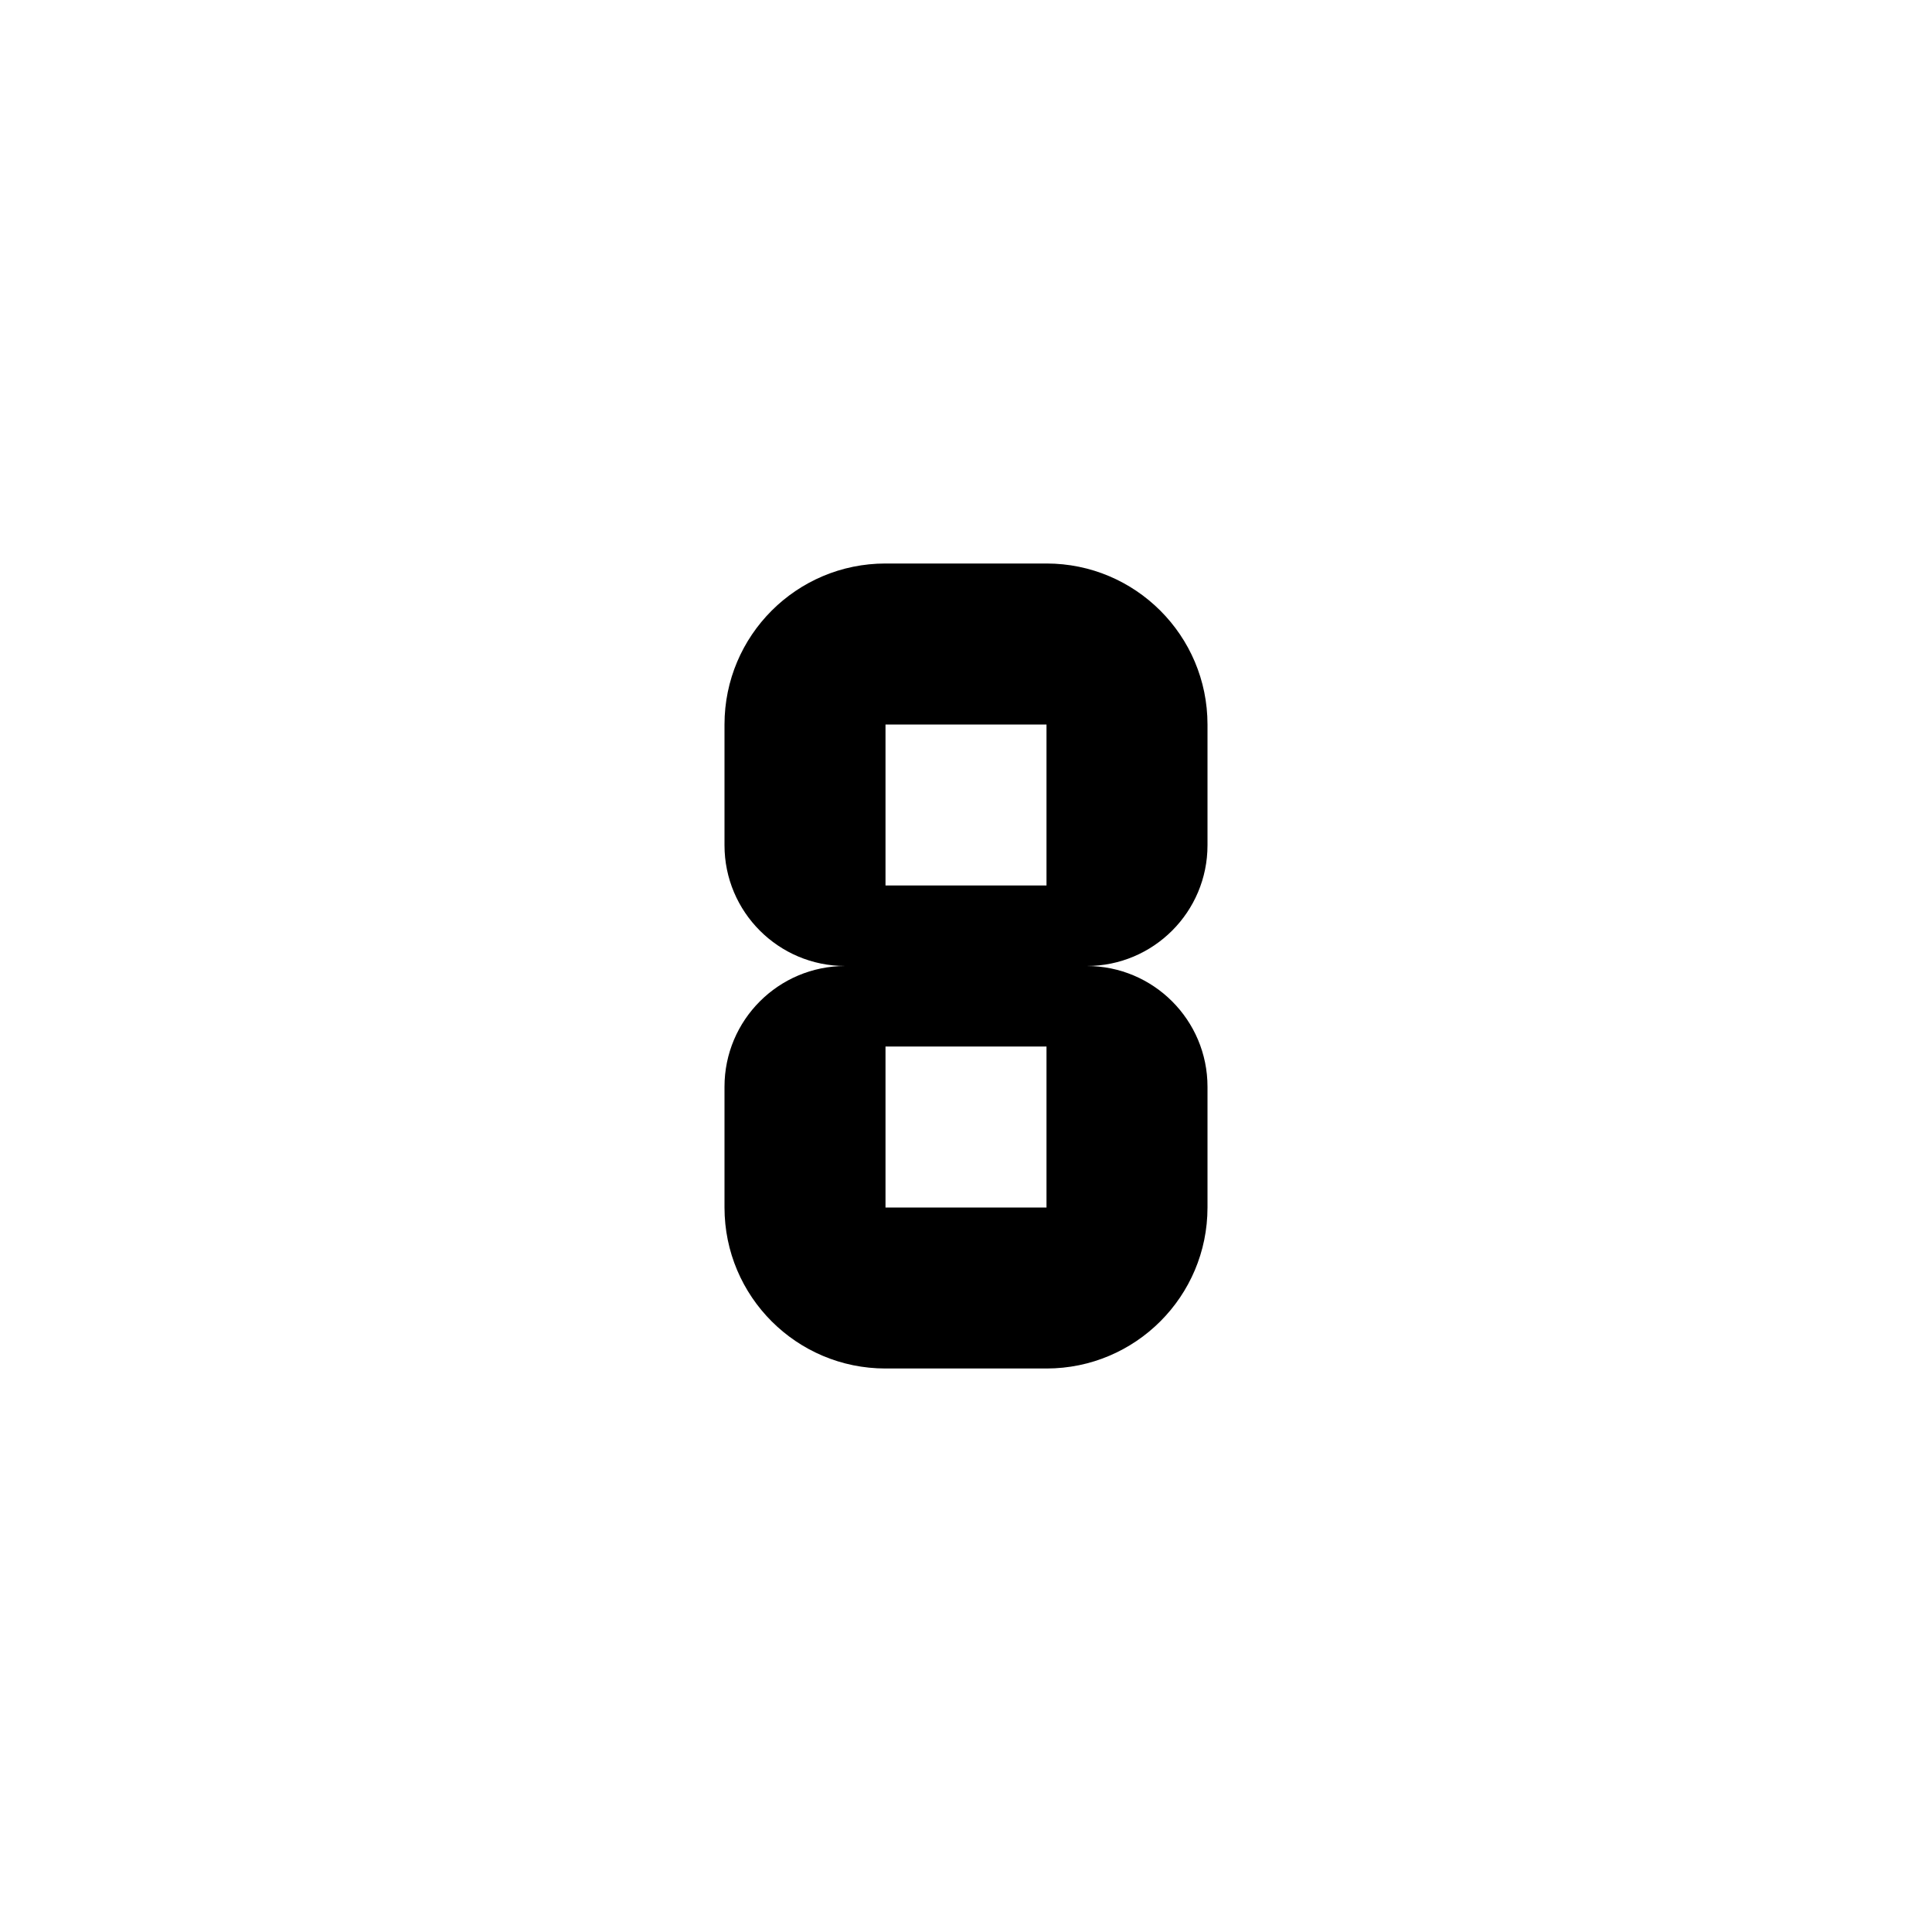
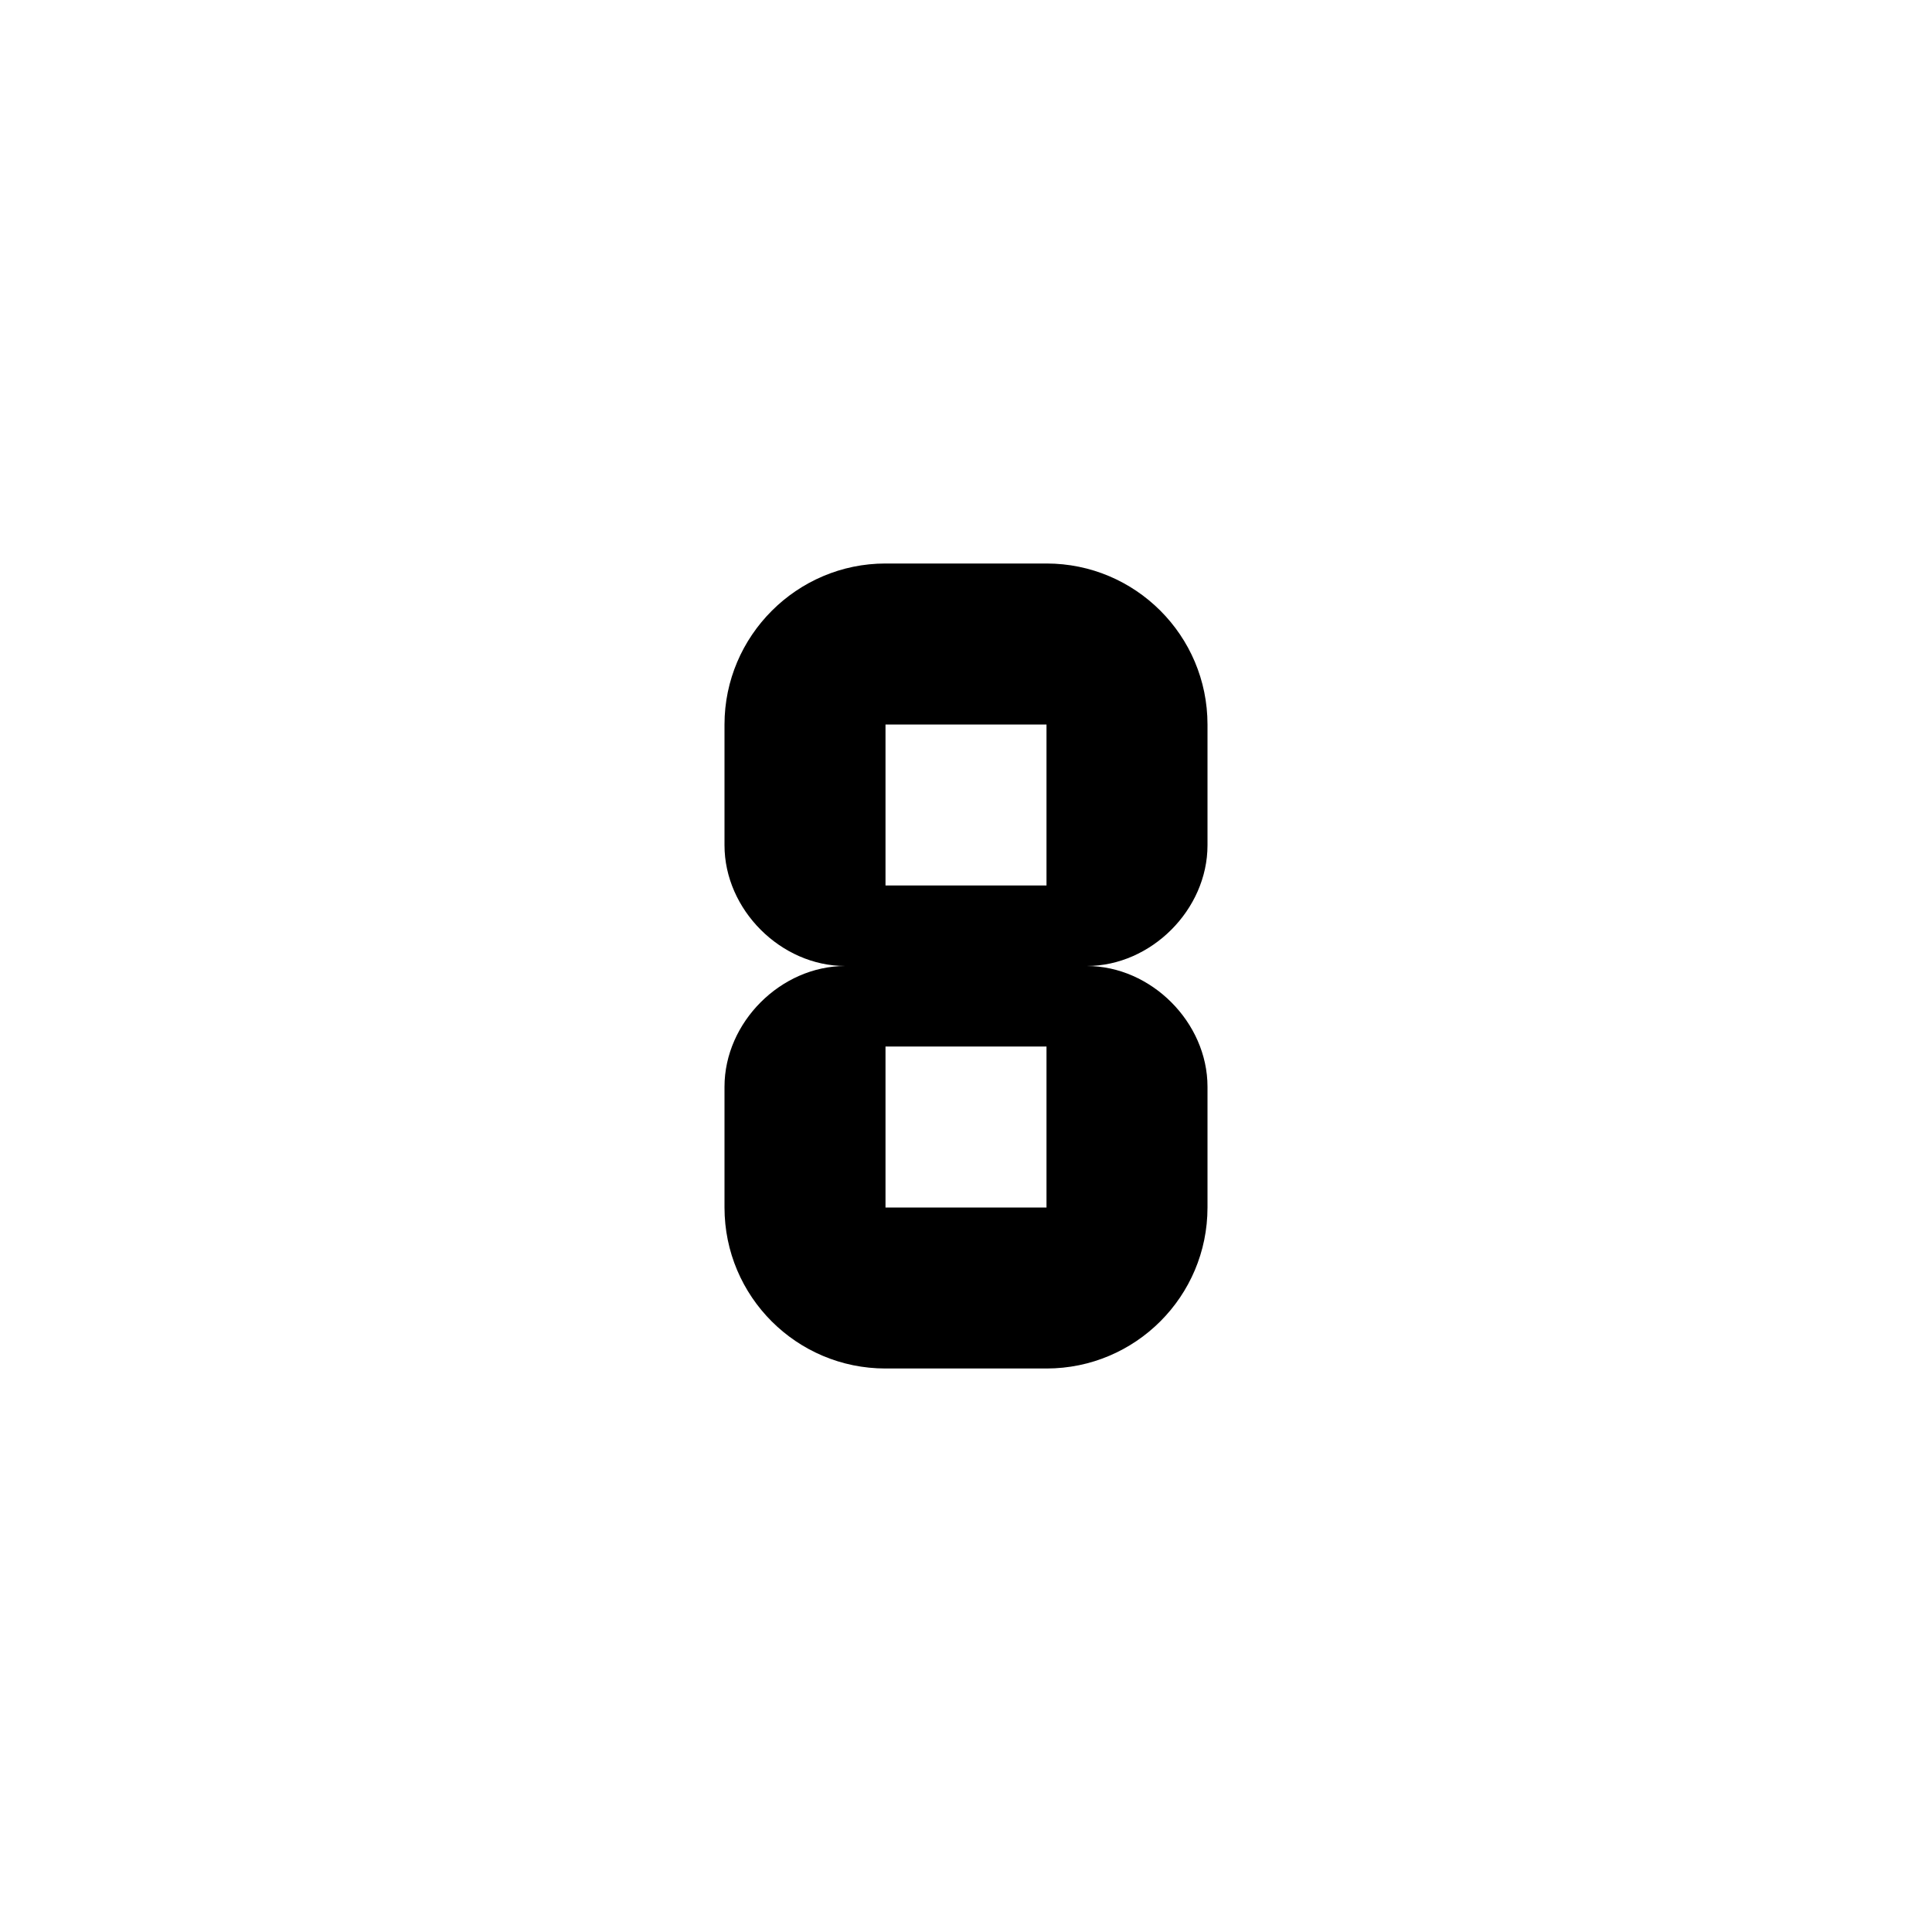
- <svg xmlns="http://www.w3.org/2000/svg" viewBox="0 0 24 24">
-   <path d="M11 13H13V15H11ZM11 9H13V11H11ZM11 17H13A2 2 0 0 0 15 15V13.5A1.5 1.5 0 0 0 13.5 12A1.5 1.5 0 0 0 15 10.5V9A2 2 0 0 0 13 7H11A2 2 0 0 0 9 9V10.5A1.5 1.5 0 0 0 10.5 12A1.5 1.5 0 0 0 9 13.5V15A2 2 0 0 0 11 17" />
+ <svg xmlns="http://www.w3.org/2000/svg" xml:space="preserve" viewBox="0 0 24 24">
+   <path d="M11 17a2 2 0 0 1-2-2v-1.5c0-.8.7-1.5 1.5-1.5-.8 0-1.5-.7-1.5-1.5V9c0-1.1.9-2 2-2h2a2 2 0 0 1 2 2v1.5c0 .8-.7 1.5-1.5 1.5.8 0 1.5.7 1.5 1.5V15a2 2 0 0 1-2 2h-2zm0-8v2h2V9h-2zm0 4v2h2v-2h-2z" />
</svg>
